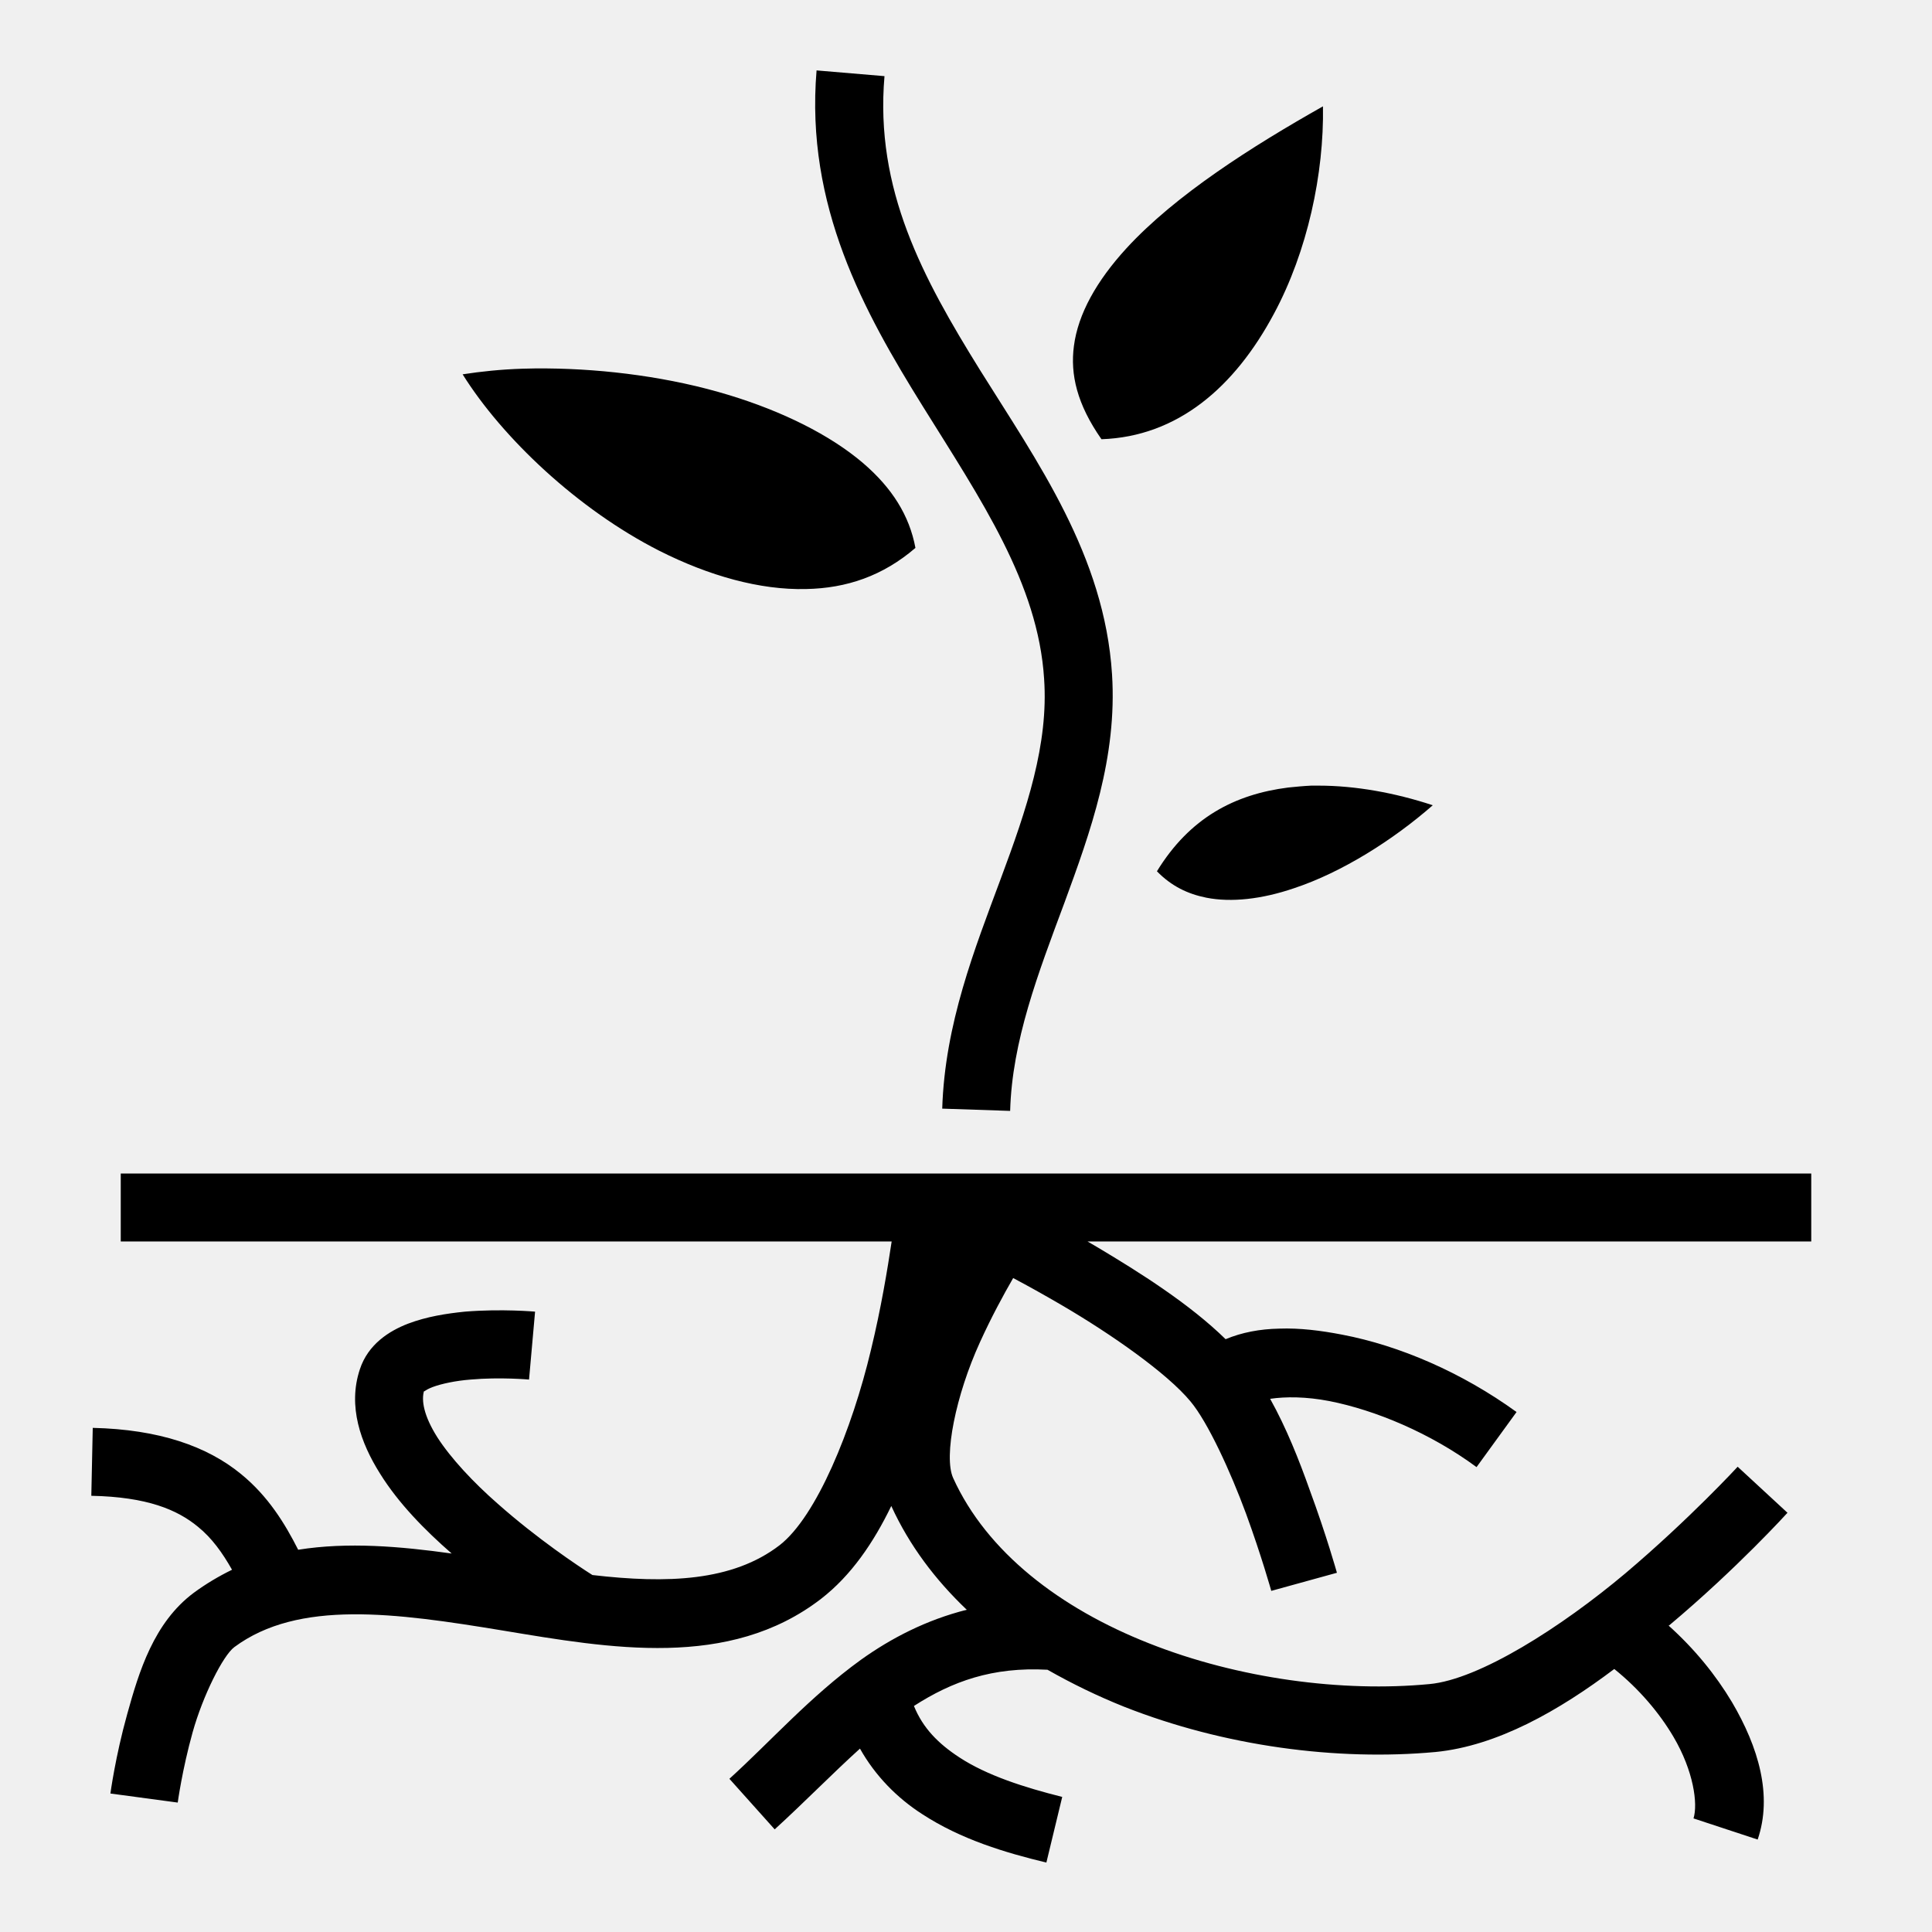
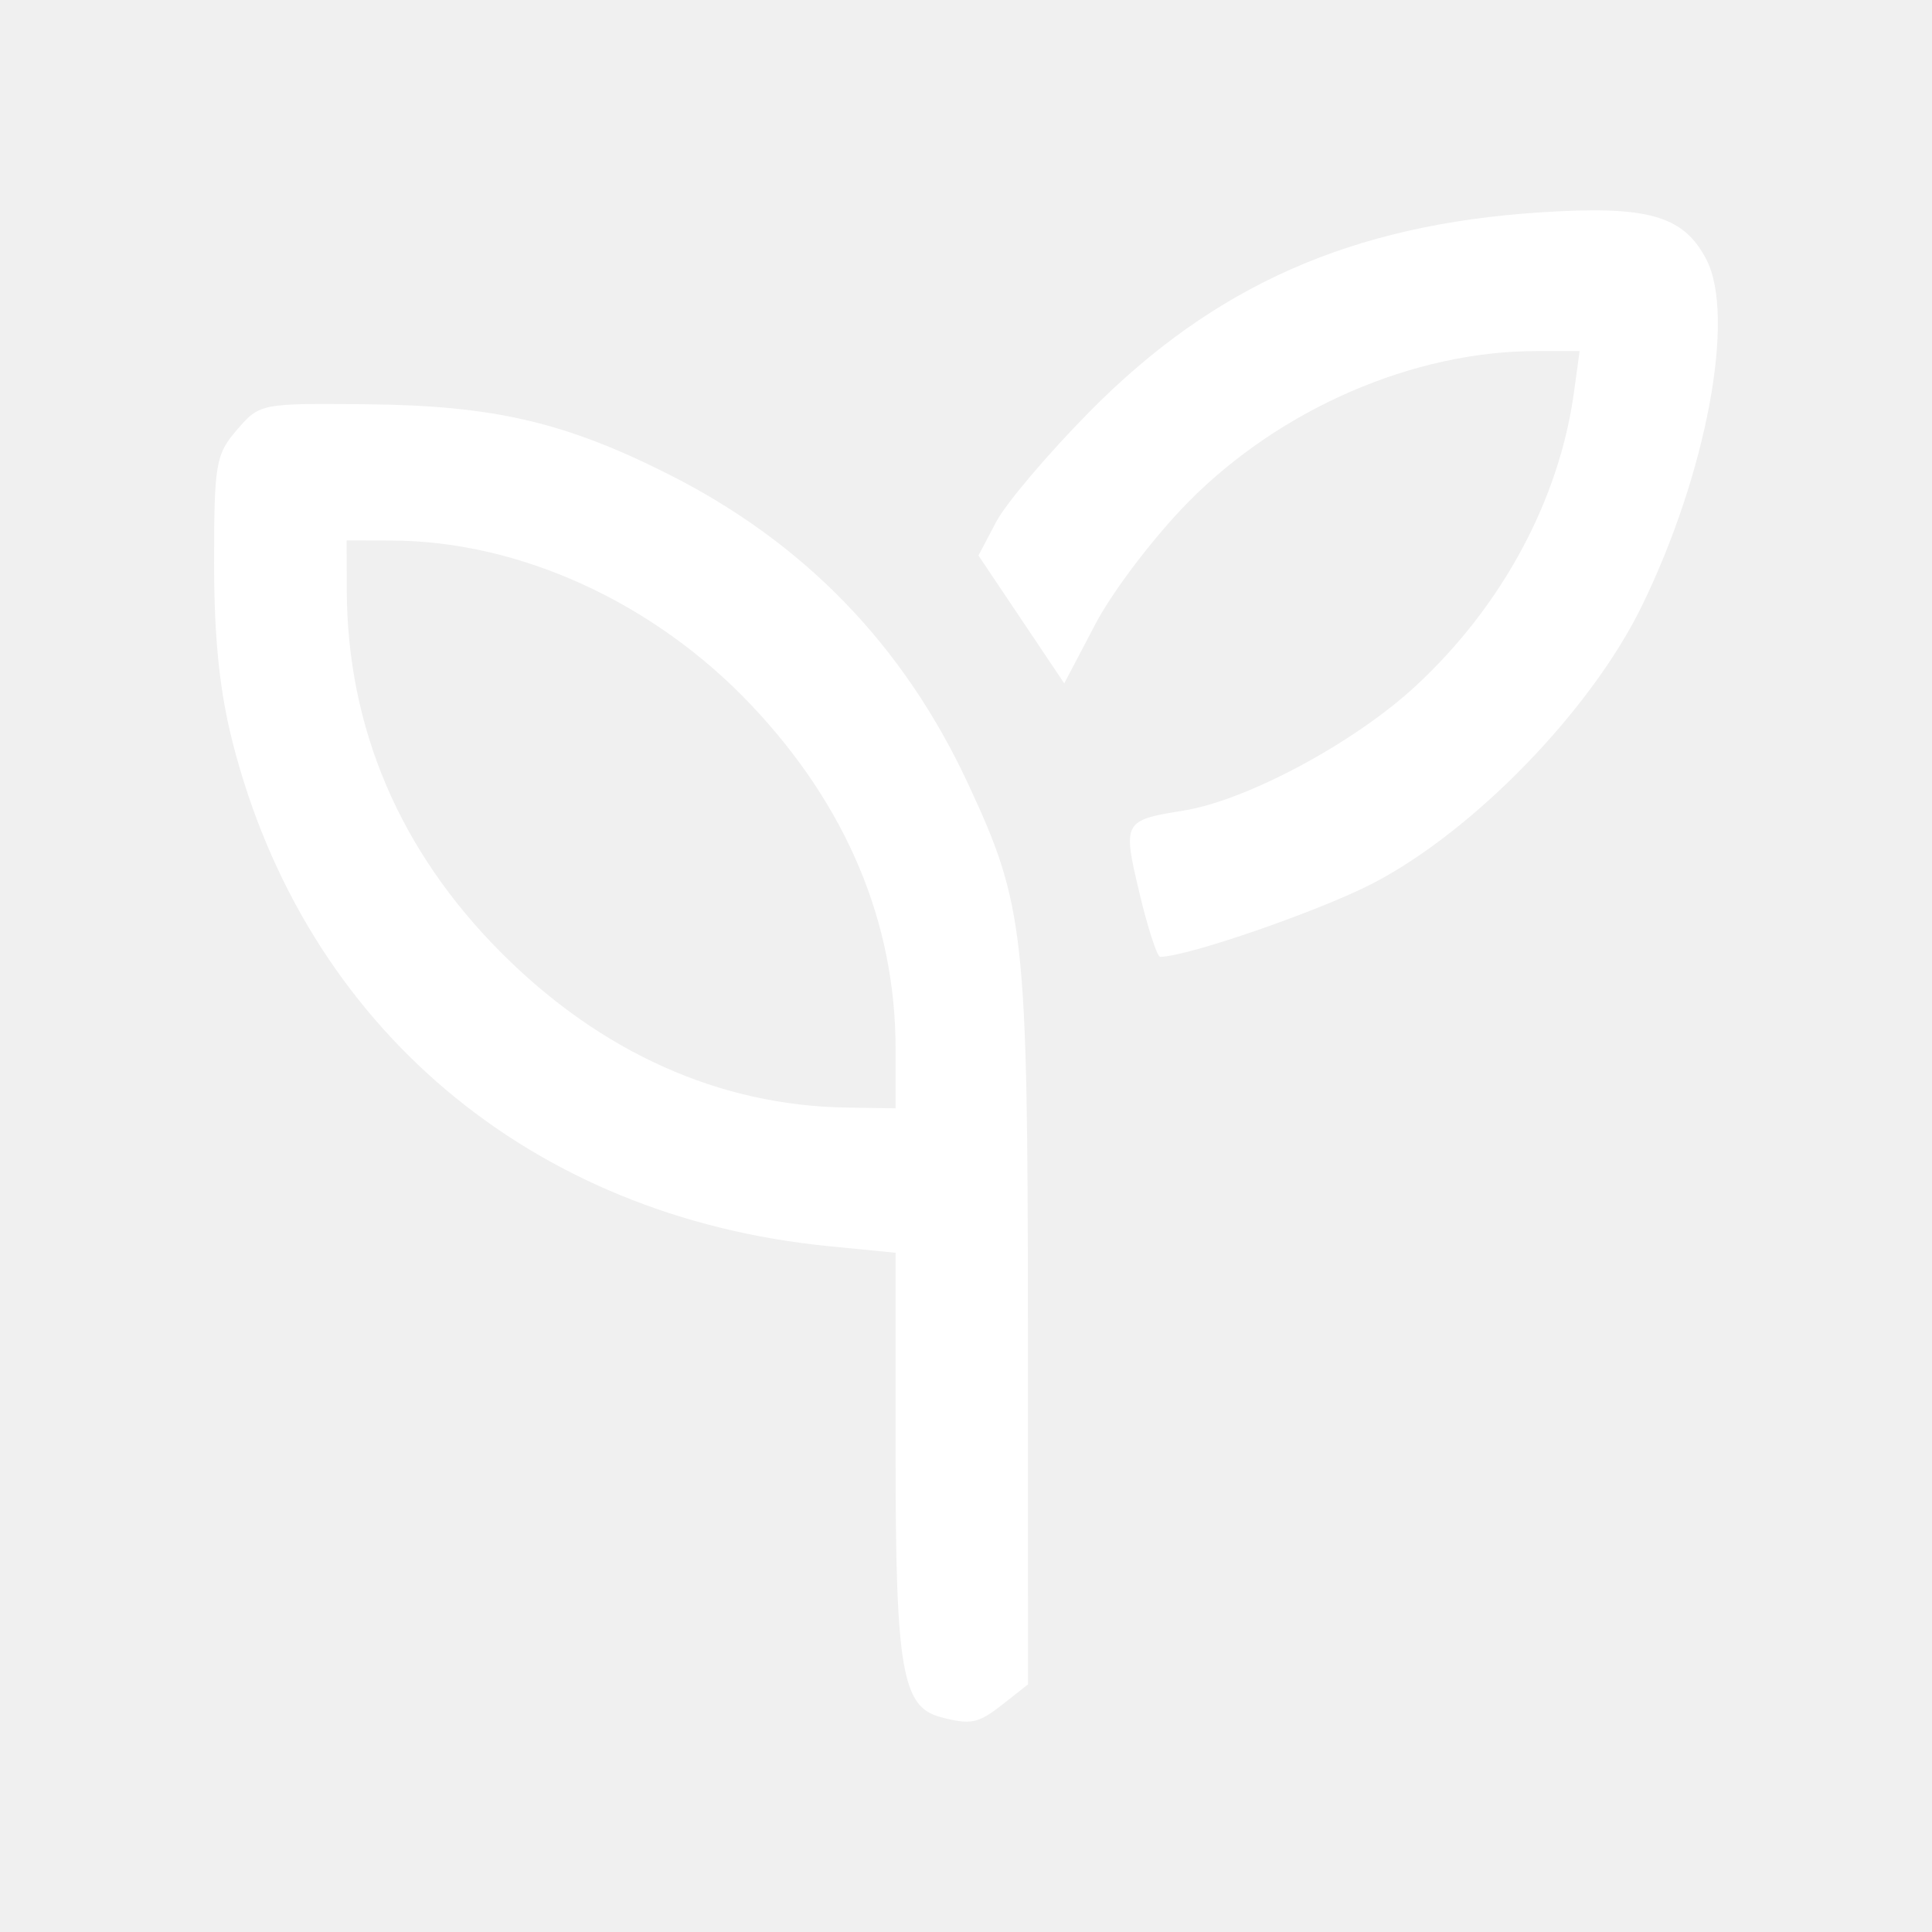
- <svg xmlns="http://www.w3.org/2000/svg" width="800px" height="800px" viewBox="0 0 512 512">
-   <path fill="#000000" d="M216.4 18.66c-3 35.94 12.6 64.01 28.1 88.94 15.5 24.9 30.6 47 32.2 72.3 1.2 17.3-4.6 34.5-11.5 53-6.9 18.6-14.8 38.4-15.5 60.9l18 .6c.5-18.5 7.4-36.4 14.4-55.2 6.9-18.8 14-38.5 12.6-60.5-2-31.5-19.8-56.3-35-80.65-15.1-24.34-27.9-47.81-25.3-77.87l-18-1.52zm134.2 9.52c-18.7 10.56-39.1 23.47-52.1 37.64-7.9 8.63-12.8 17.38-13.9 25.86-1 7.53.8 15.42 7.3 24.72 20.2-.7 35.3-13.8 45.7-33.24 8.9-16.54 13.3-37.15 13-54.98zM141.7 97.64c-1.1.01-2.2.04-3.2.07-5.7.18-11 .73-15.9 1.49 10.5 16.8 30.5 35.8 52.2 46.8 13.1 6.6 26.6 10.4 38.8 10.1 10.8-.2 20.4-3.5 29-10.9-1.6-8.6-6.2-15.9-13.9-22.5-8.8-7.5-21.4-13.7-35.5-18-15.4-4.7-32.6-6.92-48.2-7.06-1.1-.01-2.2-.01-3.3 0zM347.5 208.2c-2.1.1-4.1.3-6.1.5-14.2 1.8-26.1 8-34.8 22.2 3.8 3.9 8.1 6 13.1 7 6.6 1.3 14.7.4 23.2-2.5 12.7-4.2 26.3-12.8 36.8-22-10-3.3-20.5-5.2-30.3-5.2h-1.9zM32 311v18h204.3c-1.1 7.3-2.8 17.7-5.5 28.8-5 21-14.4 44.1-24.2 51.7-12.5 9.6-29.8 10.2-49.6 7.9-3.8-2.4-14.6-9.6-25.1-18.9-6.4-5.6-12.4-12-16-17.6-3.6-5.7-4.3-9.8-3.5-12.4-.1.6-.1 0 2.2-.9 2.4-.9 6.2-1.7 10.1-2 7.8-.7 15.5 0 15.5 0l1.6-18s-2.2-.2-5.6-.3c-3.5-.1-8.1-.1-13 .3-4.9.5-10.1 1.3-15.1 3.2-4.9 1.9-10.55 5.4-12.74 12.1-3.25 9.8.24 19.5 5.34 27.6 4.9 7.9 11.9 15 19 21.2-13.6-1.9-27.53-3.1-40.68-1-3.49-6.9-7.94-14.2-15.19-20.1-8.92-7.3-21.63-11.8-39.25-12.2l-.38 18c14.84.3 22.78 3.7 28.25 8.2 3.71 3 6.49 6.9 9.04 11.4-3.48 1.7-6.87 3.7-10.13 6.1-10.6 7.9-14.53 20.9-17.66 32.2-3.13 11.2-4.44 21-4.44 21l17.84 2.4s1.18-8.7 3.94-18.6c2.74-9.8 8.09-20.4 11.06-22.6 16.99-12.6 42.6-9.1 71.1-4.4 28.4 4.7 60 10.4 84.4-8.4 8-6.2 13.9-14.9 18.6-24.6 4.8 10.5 11.7 19.6 20 27.5-10.7 2.7-20 7.5-28.1 13.3-13.4 9.7-24 21.7-34.8 31.5l12 13.4c8-7.3 15.3-14.8 22.6-21.4 4.1 7.3 9.9 13.1 16.4 17.3 10.4 6.8 22.2 10.3 33 12.9l4.2-17.4c-10-2.5-20-5.7-27.3-10.5-5.5-3.6-9.6-7.7-12-13.6 10.1-6.5 20.8-10.4 35.4-9.6 6.5 3.7 13.3 7 20.3 9.8 26.6 10.5 56.4 14.4 82.5 12 16.4-1.6 32.8-11 47.4-22 6.6 5.3 12 11.7 15.7 18 5.3 9 6.5 17.7 5.3 21.6l17 5.6c4-11.7.2-24.5-6.8-36.4-4.3-7.2-9.9-14.1-16.8-20.3.1 0 .1-.1.2-.1 18-15.1 31.3-29.8 31.3-29.8l-13.2-12.2s-12.8 13.9-29.7 28.2c-17 14.3-38.8 28.2-52 29.4-23 2.2-50.6-1.4-74.3-10.8-23.6-9.3-43-24.2-51.9-43.8-2.6-5.7.7-22 7.1-36 3-6.6 6.2-12.5 8.8-17 3.8 2 8.1 4.4 12.9 7.2 13 7.6 27.9 18 34.1 25.5 4.6 5.5 10.6 18.6 14.7 29.7 4.1 11.2 6.7 20.5 6.7 20.5l17.4-4.8s-2.8-10-7.2-21.9c-2.8-7.9-6.2-16.5-10.5-24.2 4.1-.6 9.5-.6 15.7.6 12.2 2.4 26.8 8.5 39 17.5l10.6-14.6c-14.5-10.5-31-17.6-46.2-20.5-5.7-1.1-11.3-1.8-16.7-1.6-5.1.1-9.9 1-14.2 2.8-9.5-9.3-22.6-17.6-34.2-24.5-.8-.5-1.6-.9-2.4-1.4H480v-18H32z" />
+ <svg xmlns="http://www.w3.org/2000/svg" width="100" height="100" viewBox="0 0 64 64" version="1.1" id="svg4">
+   <defs id="defs8" />
+   <path style="fill:#ffffff;stroke-width:0.314" d="m 31.152,56.878 c -1.269,-0.331 -1.485,-1.592 -1.485,-8.663 v -6.716 l -2.206,-0.217 c -9.89,-0.975 -17.346,-7.269 -19.751,-16.674 -0.436,-1.703 -0.618,-3.46 -0.618,-5.954 0,-3.292 0.053,-3.599 0.759,-4.418 0.753,-0.872 0.79,-0.879 4.311,-0.844 4.183,0.042 6.546,0.589 9.965,2.309 4.505,2.265 7.797,5.661 9.936,10.25 1.882,4.037 1.983,4.957 1.988,18.032 l 0.004,11.814 -0.826,0.65 c -0.829,0.652 -1.056,0.7 -2.078,0.433 z m -1.485,-22.136 c 0,-4.188 -1.622,-8.049 -4.787,-11.392 -3.215,-3.396 -7.666,-5.431 -11.909,-5.444 l -1.489,-0.004 0.005,1.646 c 0.015,4.57 1.757,8.652 5.133,12.028 3.287,3.287 7.21,5.046 11.401,5.113 l 1.646,0.026 z m 8.08,-5.158 c -0.565,-2.361 -0.537,-2.412 1.448,-2.73 2.105,-0.336 5.668,-2.246 7.701,-4.129 2.863,-2.65 4.755,-6.162 5.244,-9.732 l 0.187,-1.363 h -1.438 c -4.064,0 -8.463,1.906 -11.511,4.986 -1.126,1.138 -2.514,2.958 -3.085,4.045 l -1.038,1.977 -1.421,-2.118 -1.421,-2.118 0.586,-1.113 c 0.322,-0.612 1.715,-2.255 3.094,-3.652 4.128,-4.179 8.676,-6.192 14.913,-6.601 3.583,-0.235 4.765,0.1 5.521,1.563 0.977,1.889 0.002,7.101 -2.149,11.496 -1.683,3.438 -5.547,7.421 -8.884,9.159 -1.758,0.915 -6.173,2.442 -7.062,2.442 -0.1,0 -0.409,-0.951 -0.687,-2.113 z" id="path917" />
</svg>
